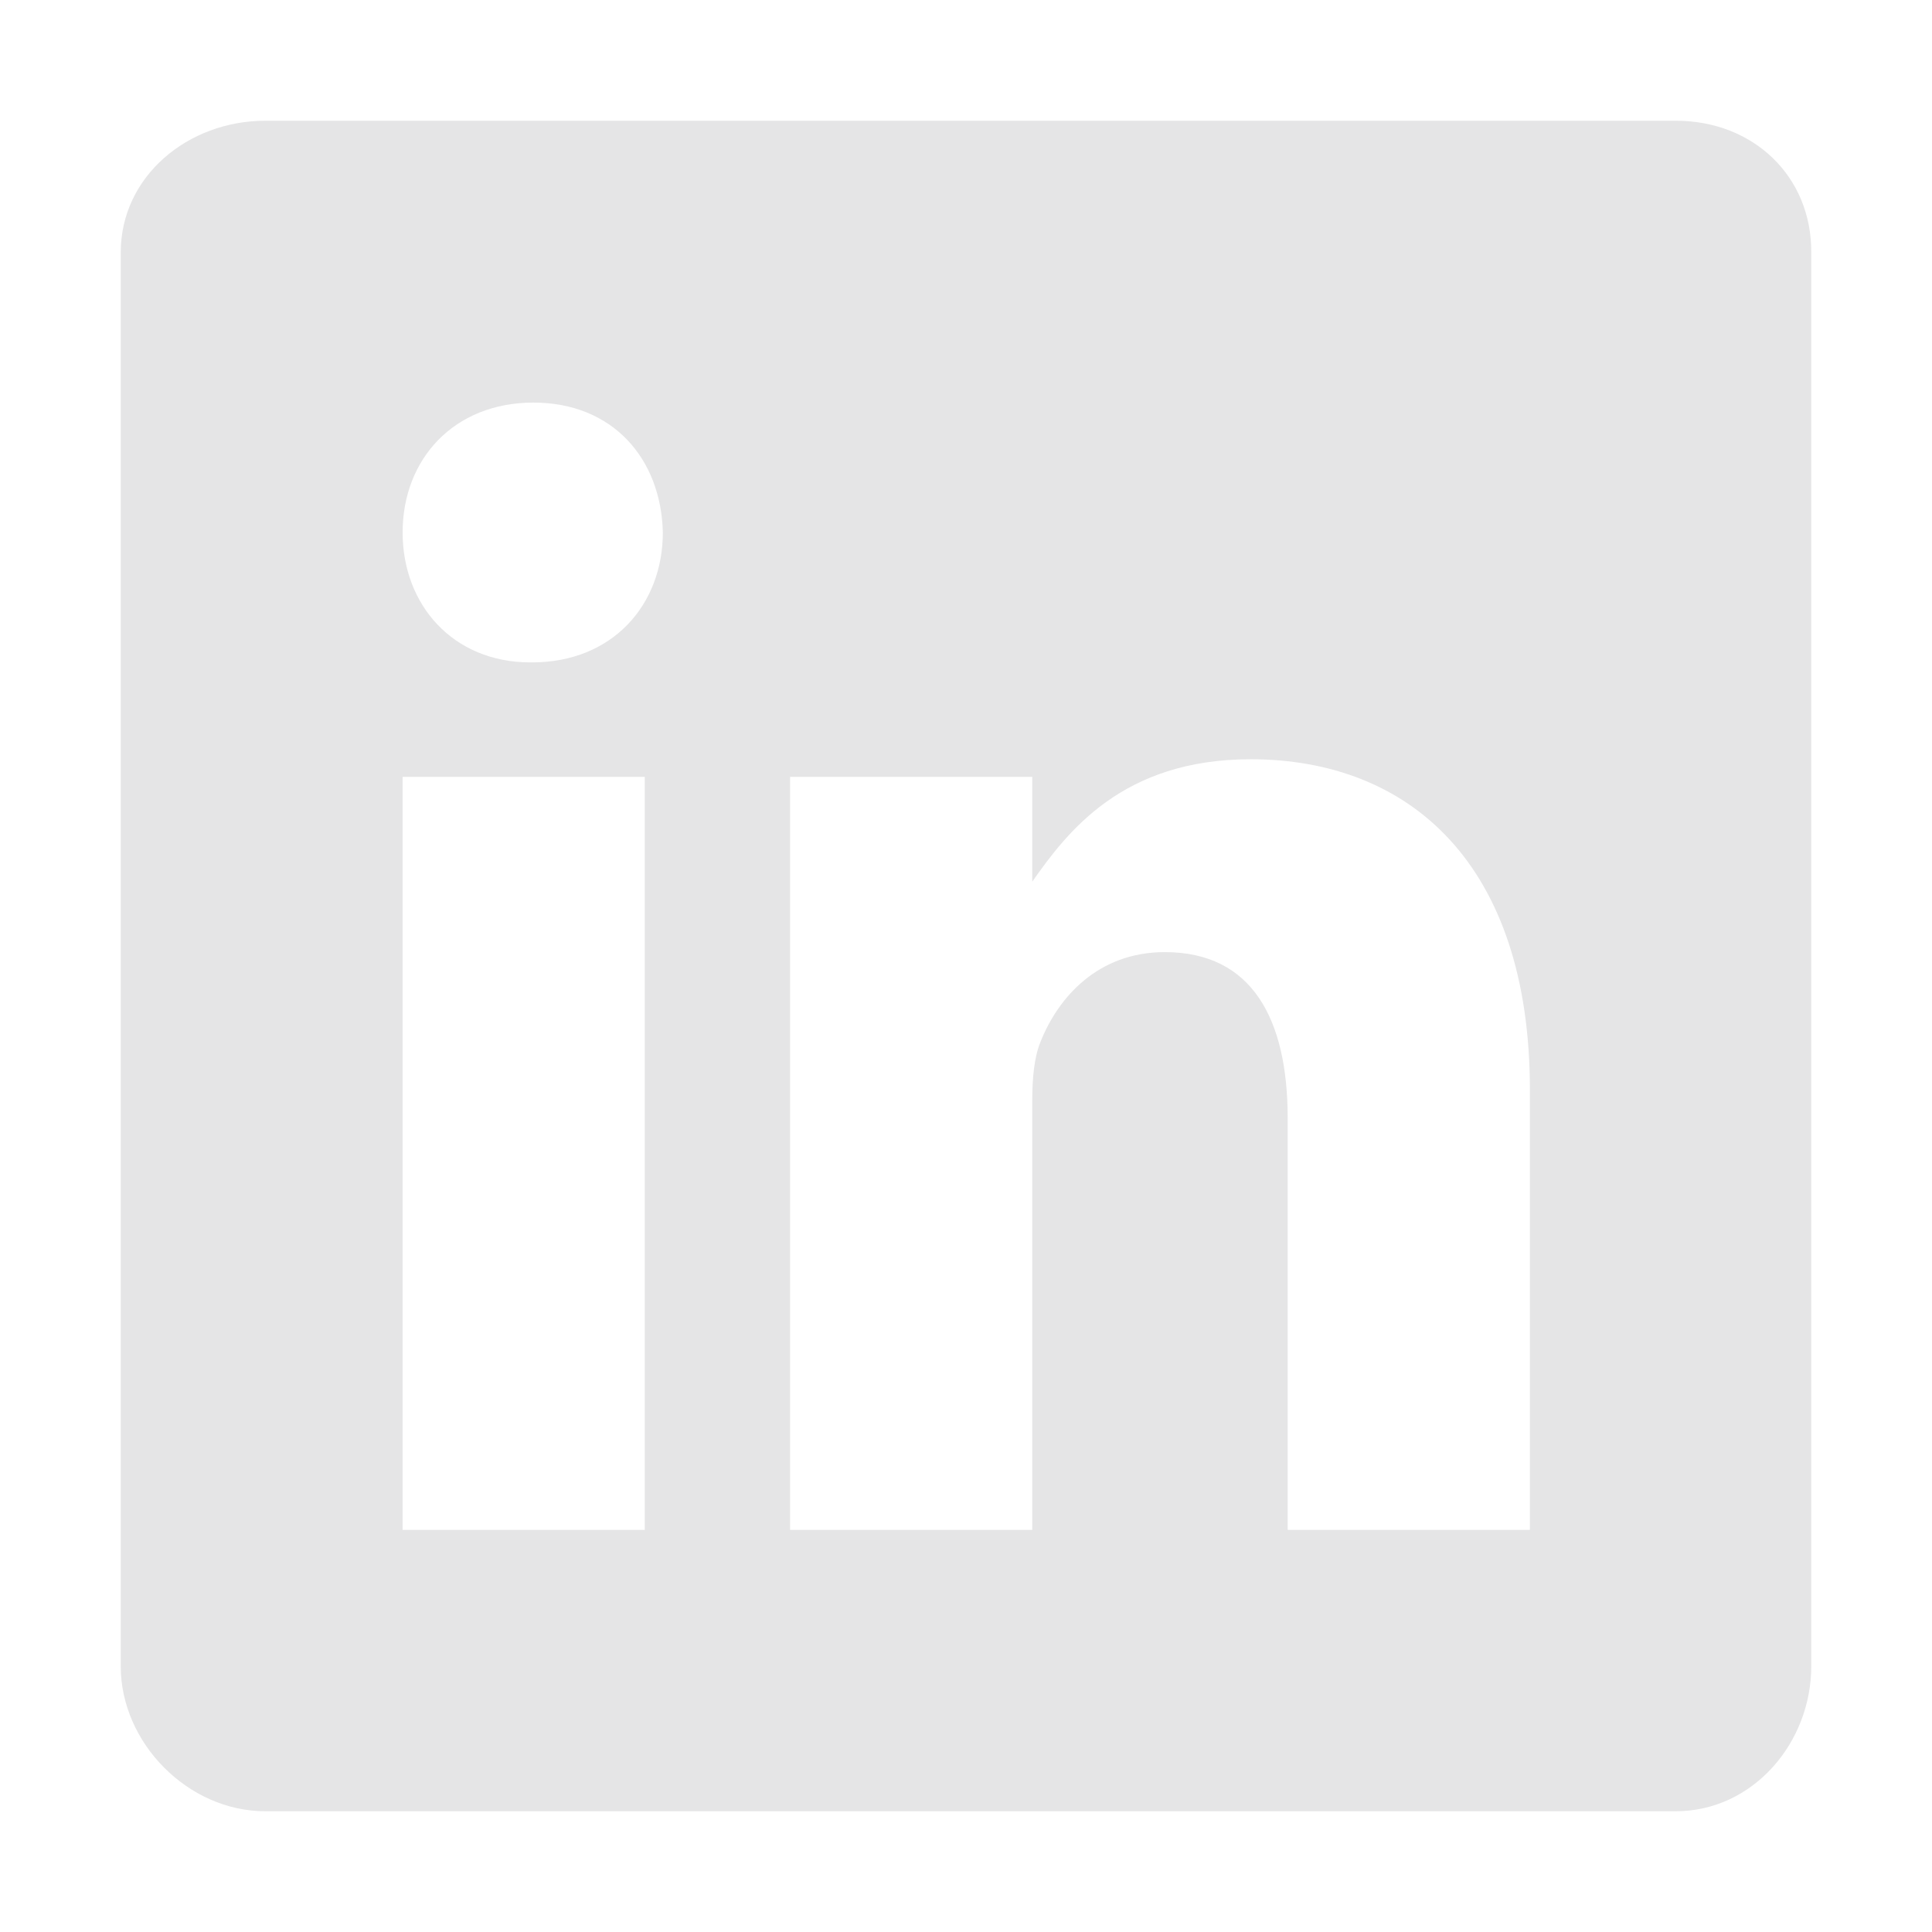
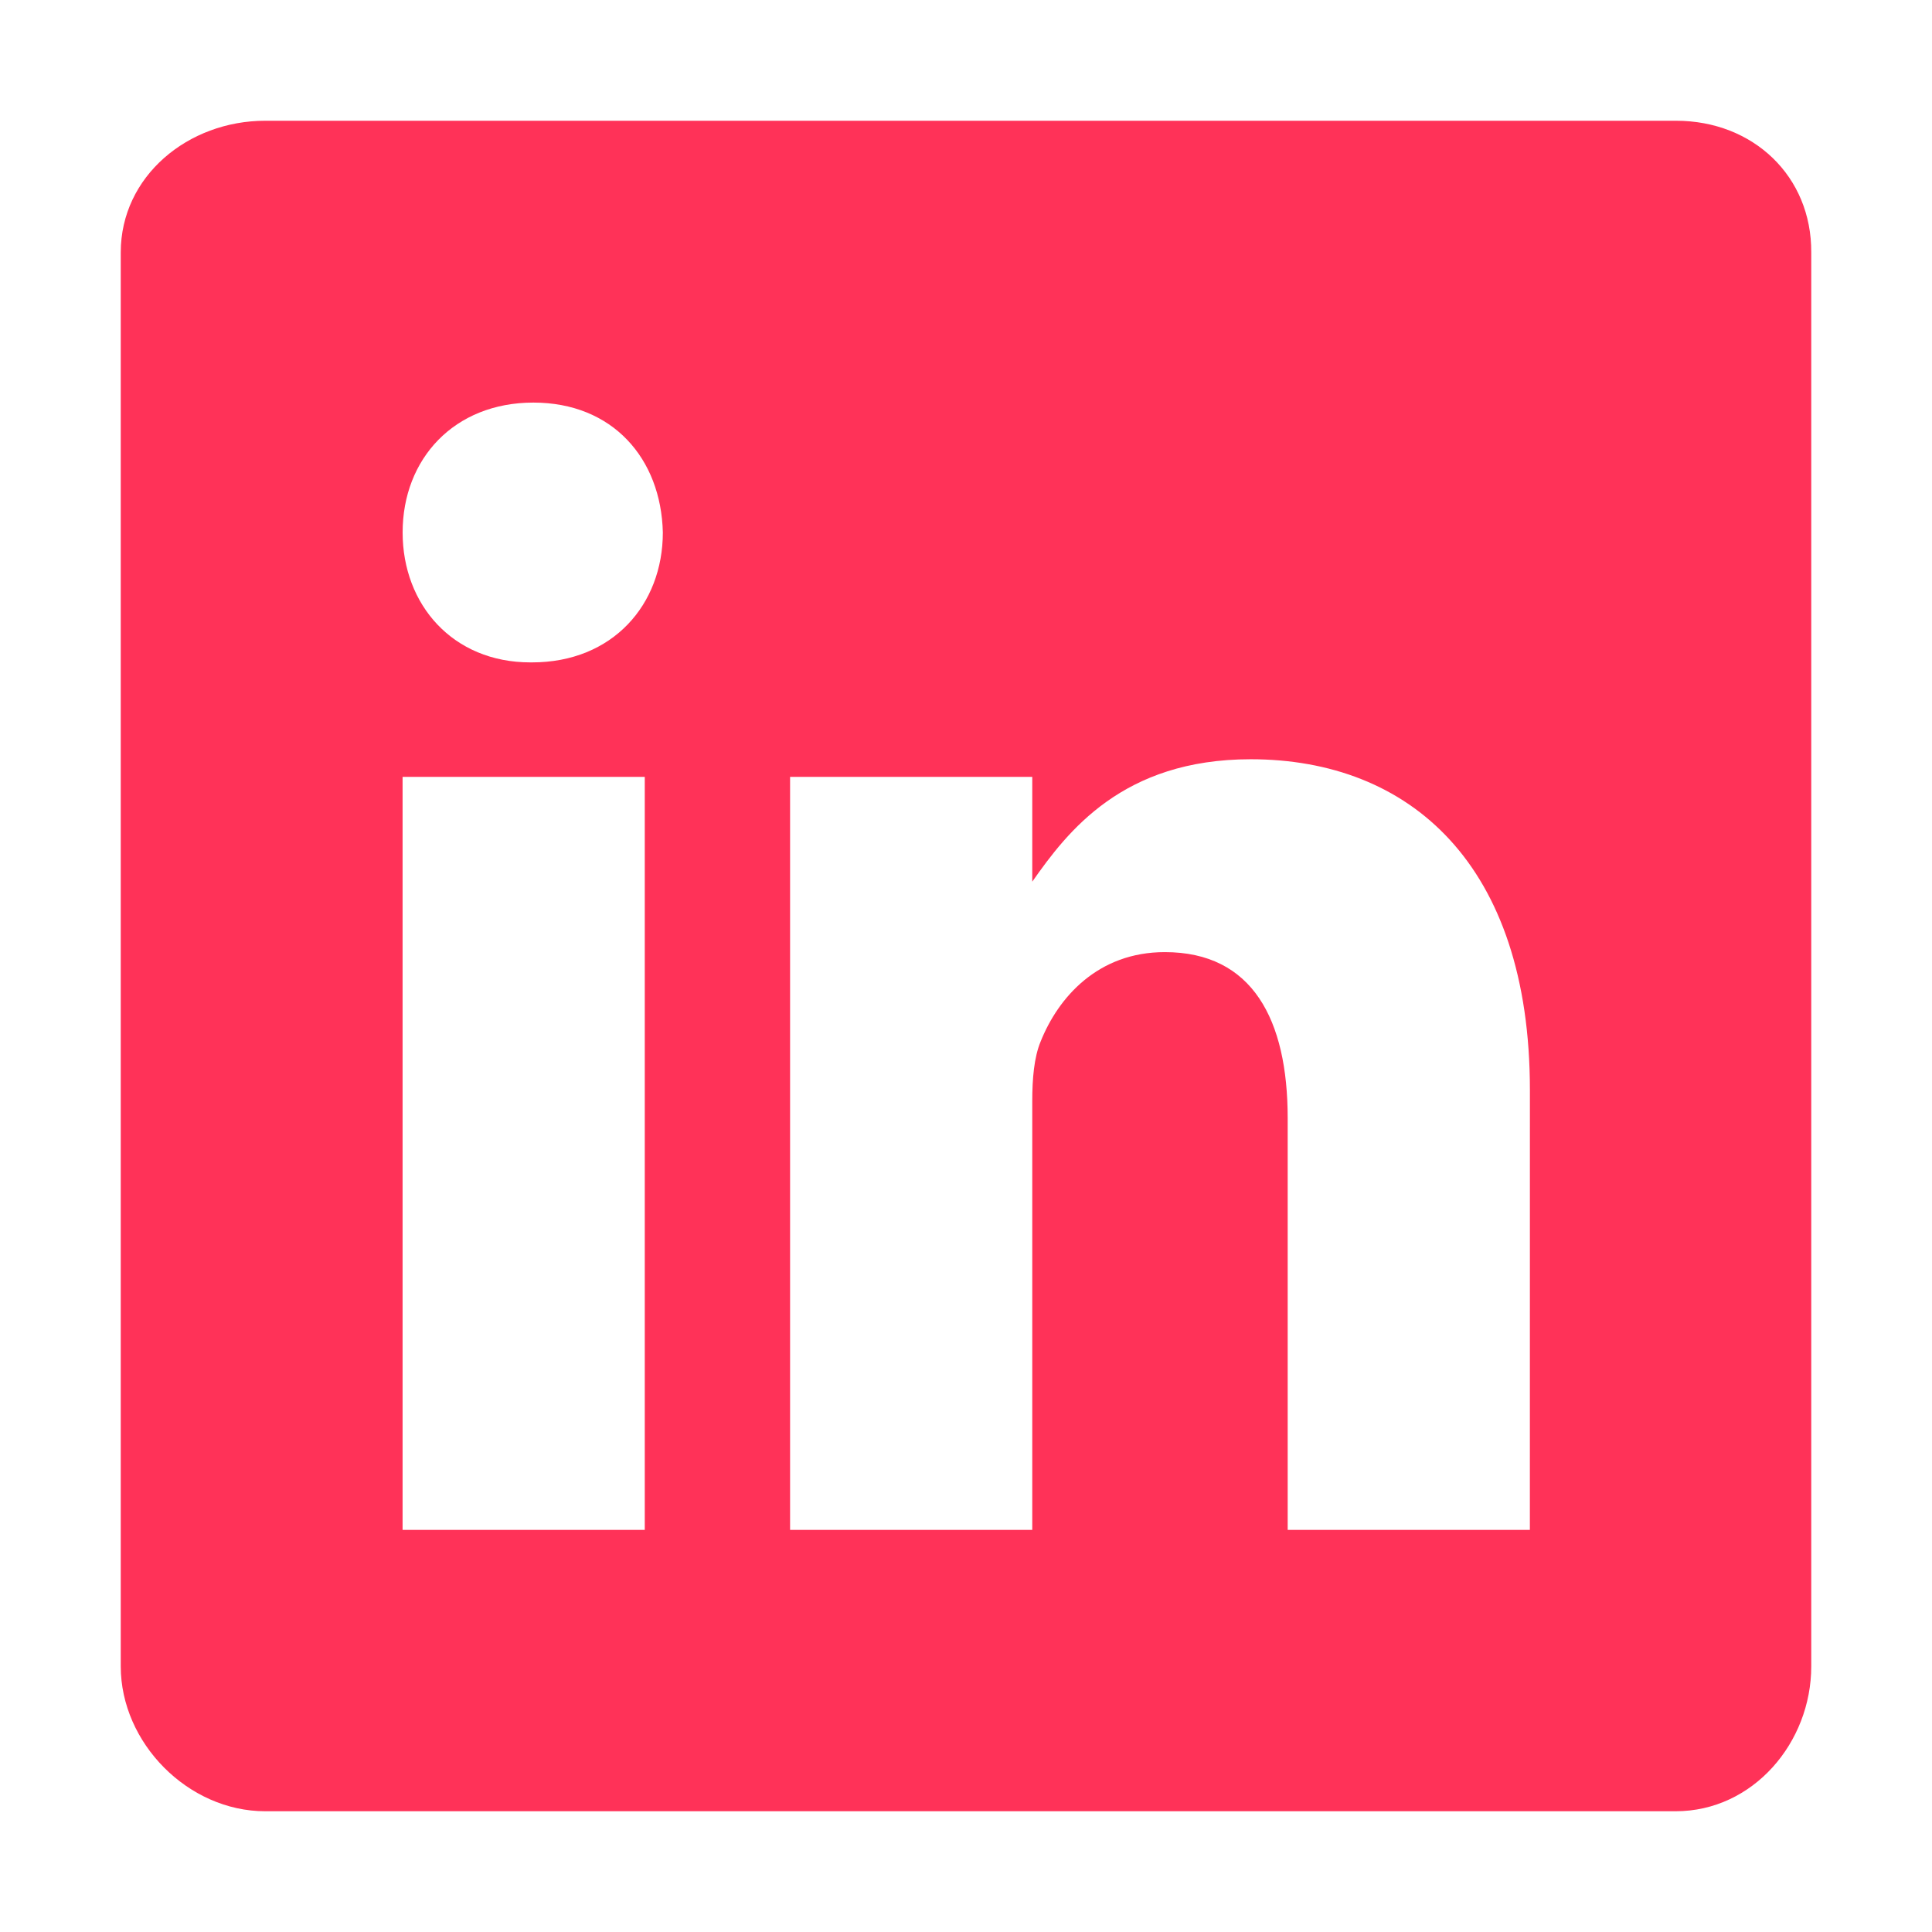
- <svg xmlns="http://www.w3.org/2000/svg" fill="#e5e5e6" viewBox="0 0 512 512">
-   <path d="M444.17,32H70.28C49.85,32,32,46.7,32,66.89V441.61C32,461.91,49.85,480,70.28,480H444.06C464.6,480,480,461.79,480,441.61V66.89C480.12,46.7,464.6,32,444.17,32ZM170.87,405.43H106.69V205.88h64.18ZM141,175.54h-.46c-20.54,0-33.84-15.29-33.84-34.43,0-19.49,13.65-34.42,34.65-34.42s33.85,14.82,34.31,34.42C175.65,160.25,162.35,175.54,141,175.54ZM405.43,405.43H341.25V296.32c0-26.14-9.34-44-32.56-44-17.74,0-28.24,12-32.91,23.69-1.75,4.2-2.22,9.92-2.22,15.76V405.43H209.38V205.88h64.18v27.77c9.34-13.3,23.93-32.44,57.88-32.44,42.13,0,74,27.77,74,87.64Z" />
+ <svg xmlns="http://www.w3.org/2000/svg" width="100%" height="100%" viewBox="0 0 512 512" version="1.1" xml:space="preserve" style="fill-rule:evenodd;clip-rule:evenodd;stroke-linejoin:round;stroke-miterlimit:2;">
+   <path d="M444.17,32L70.28,32C49.85,32 32,46.7 32,66.89L32,441.61C32,461.91 49.85,480 70.28,480L444.06,480C464.6,480 480,461.79 480,441.61L480,66.89C480.12,46.7 464.6,32 444.17,32ZM170.87,405.43L106.69,405.43L106.69,205.88L170.87,205.88L170.87,405.43ZM141,175.54L140.54,175.54C120,175.54 106.7,160.25 106.7,141.11C106.7,121.62 120.35,106.69 141.35,106.69C162.35,106.69 175.2,121.51 175.66,141.11C175.65,160.25 162.35,175.54 141,175.54ZM405.43,405.43L341.25,405.43L341.25,296.32C341.25,270.18 331.91,252.32 308.69,252.32C290.95,252.32 280.45,264.32 275.78,276.01C274.03,280.21 273.56,285.93 273.56,291.77L273.56,405.43L209.38,405.43L209.38,205.88L273.56,205.88L273.56,233.65C282.9,220.35 297.49,201.21 331.44,201.21C373.57,201.21 405.44,228.98 405.44,288.85L405.43,405.43Z" style="fill:rgb(255,50,88);fill-rule:nonzero;" />
</svg>
